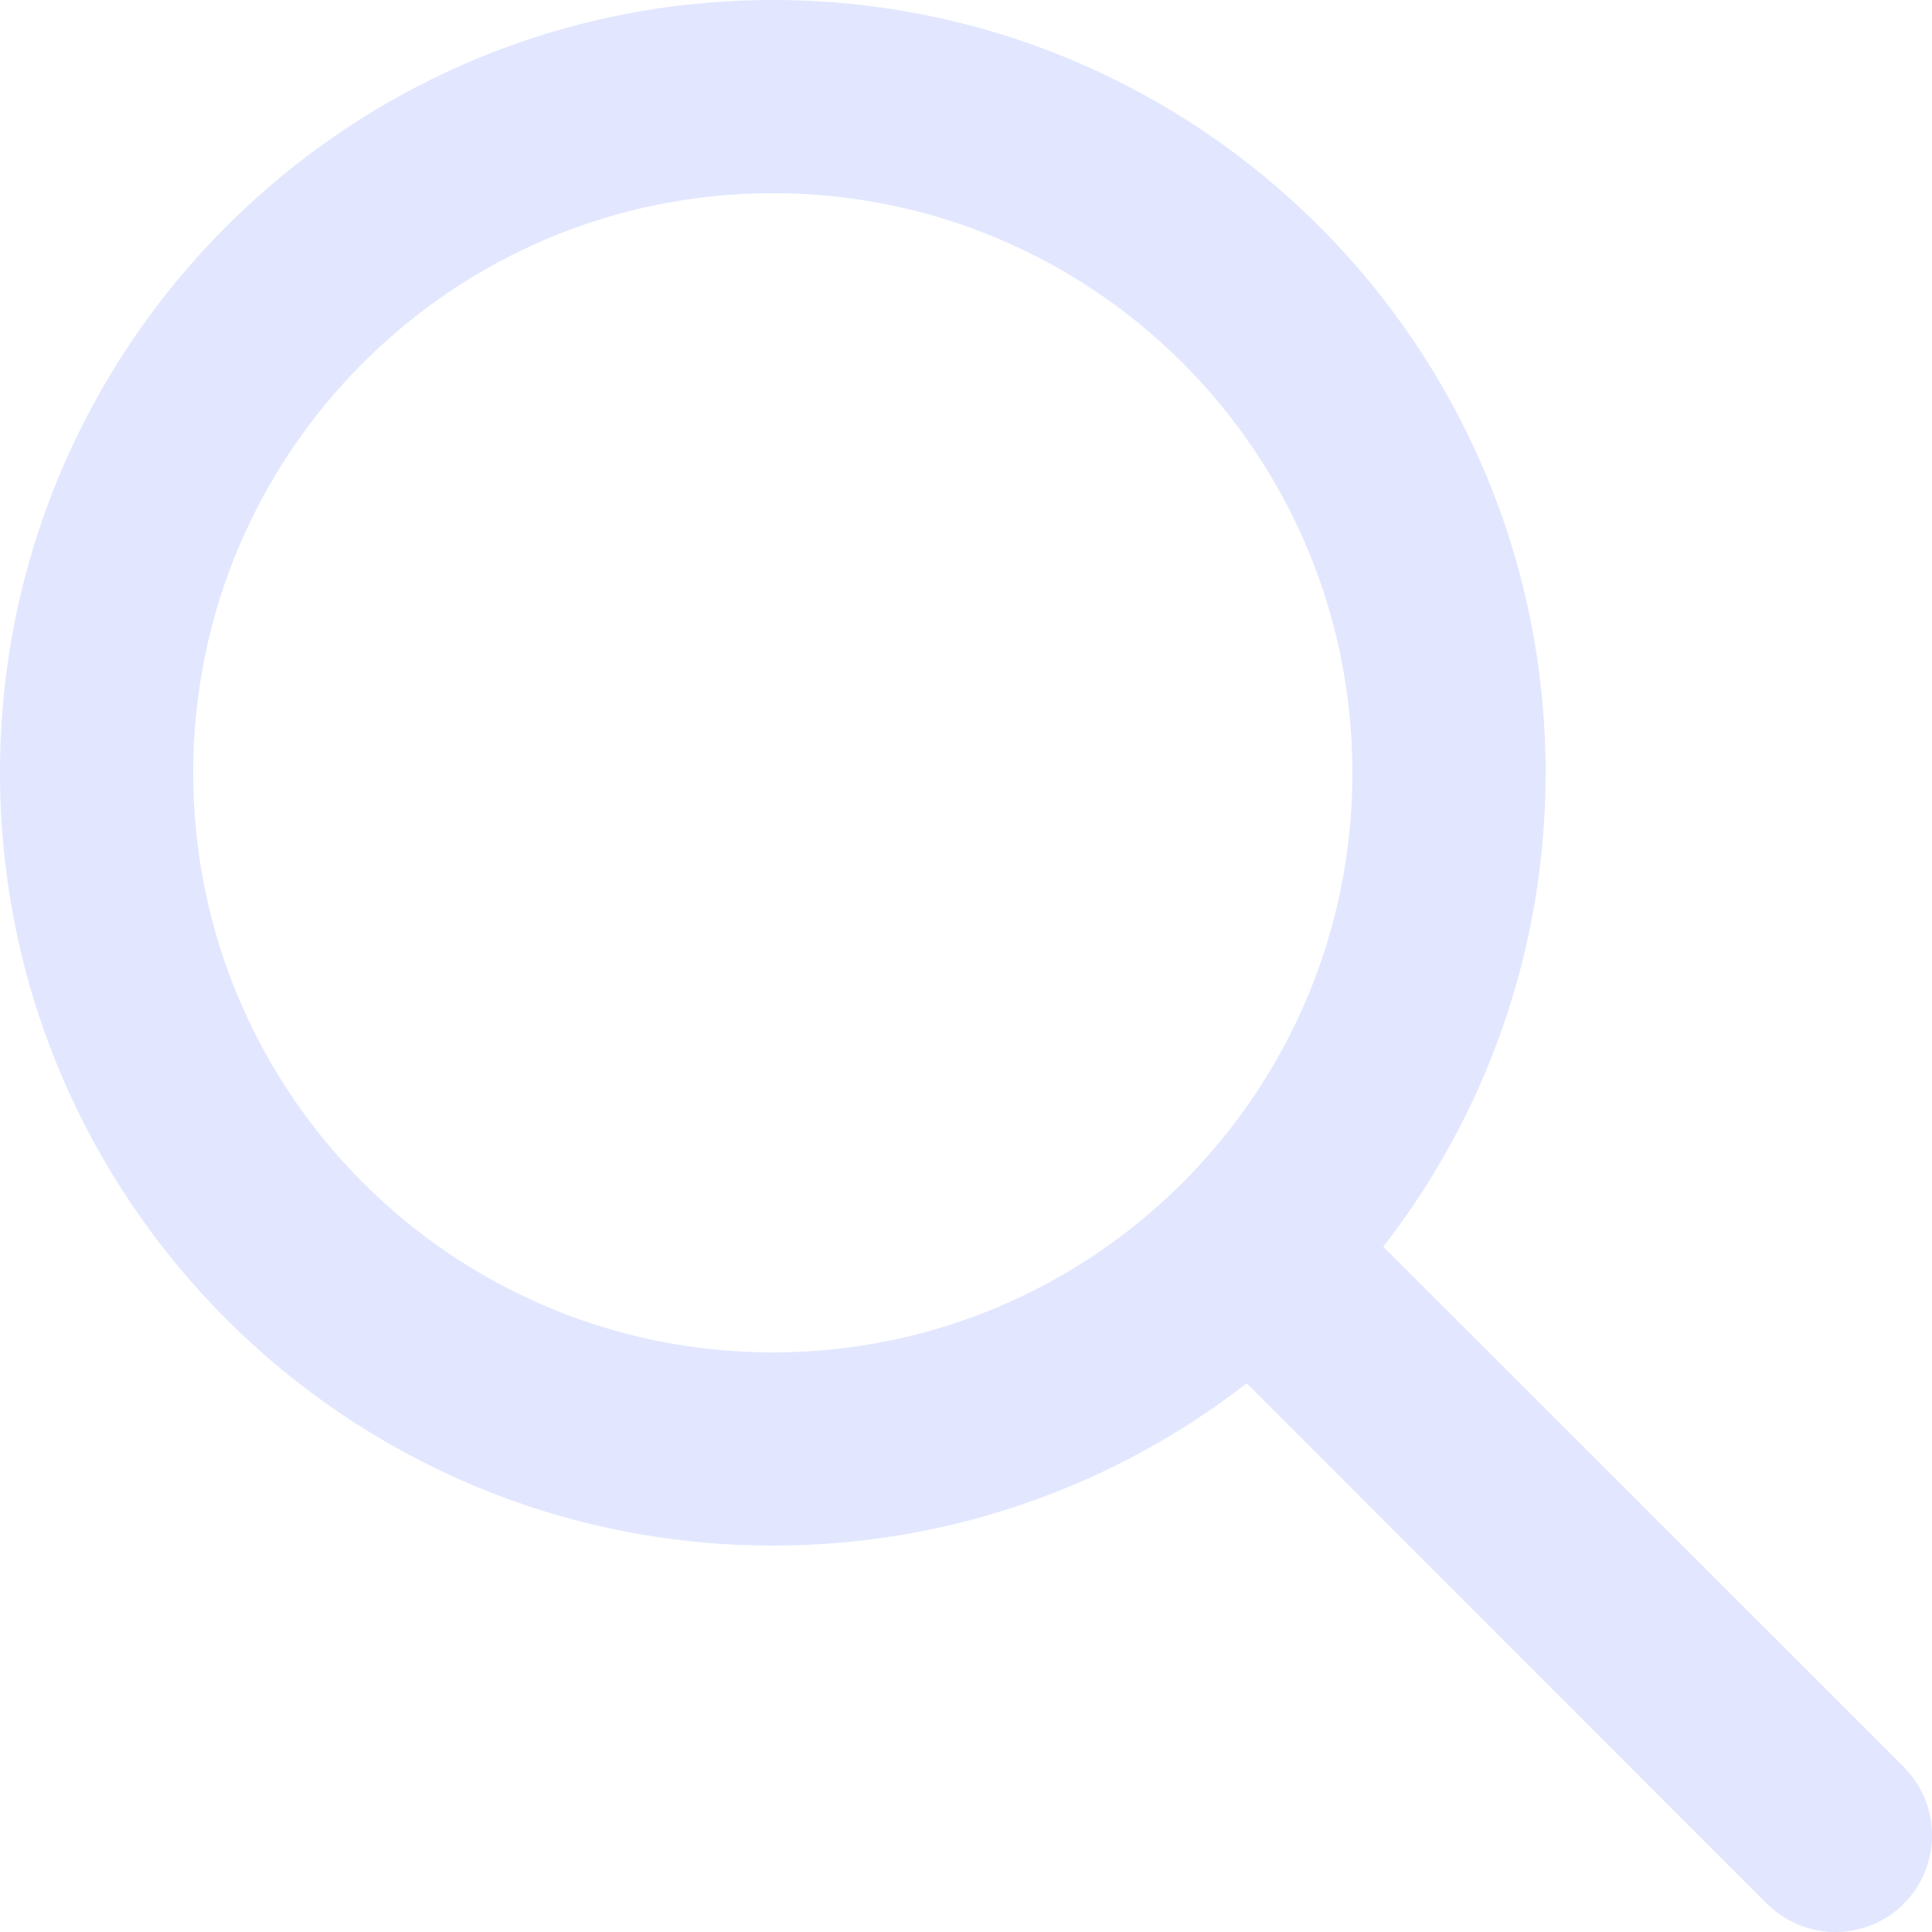
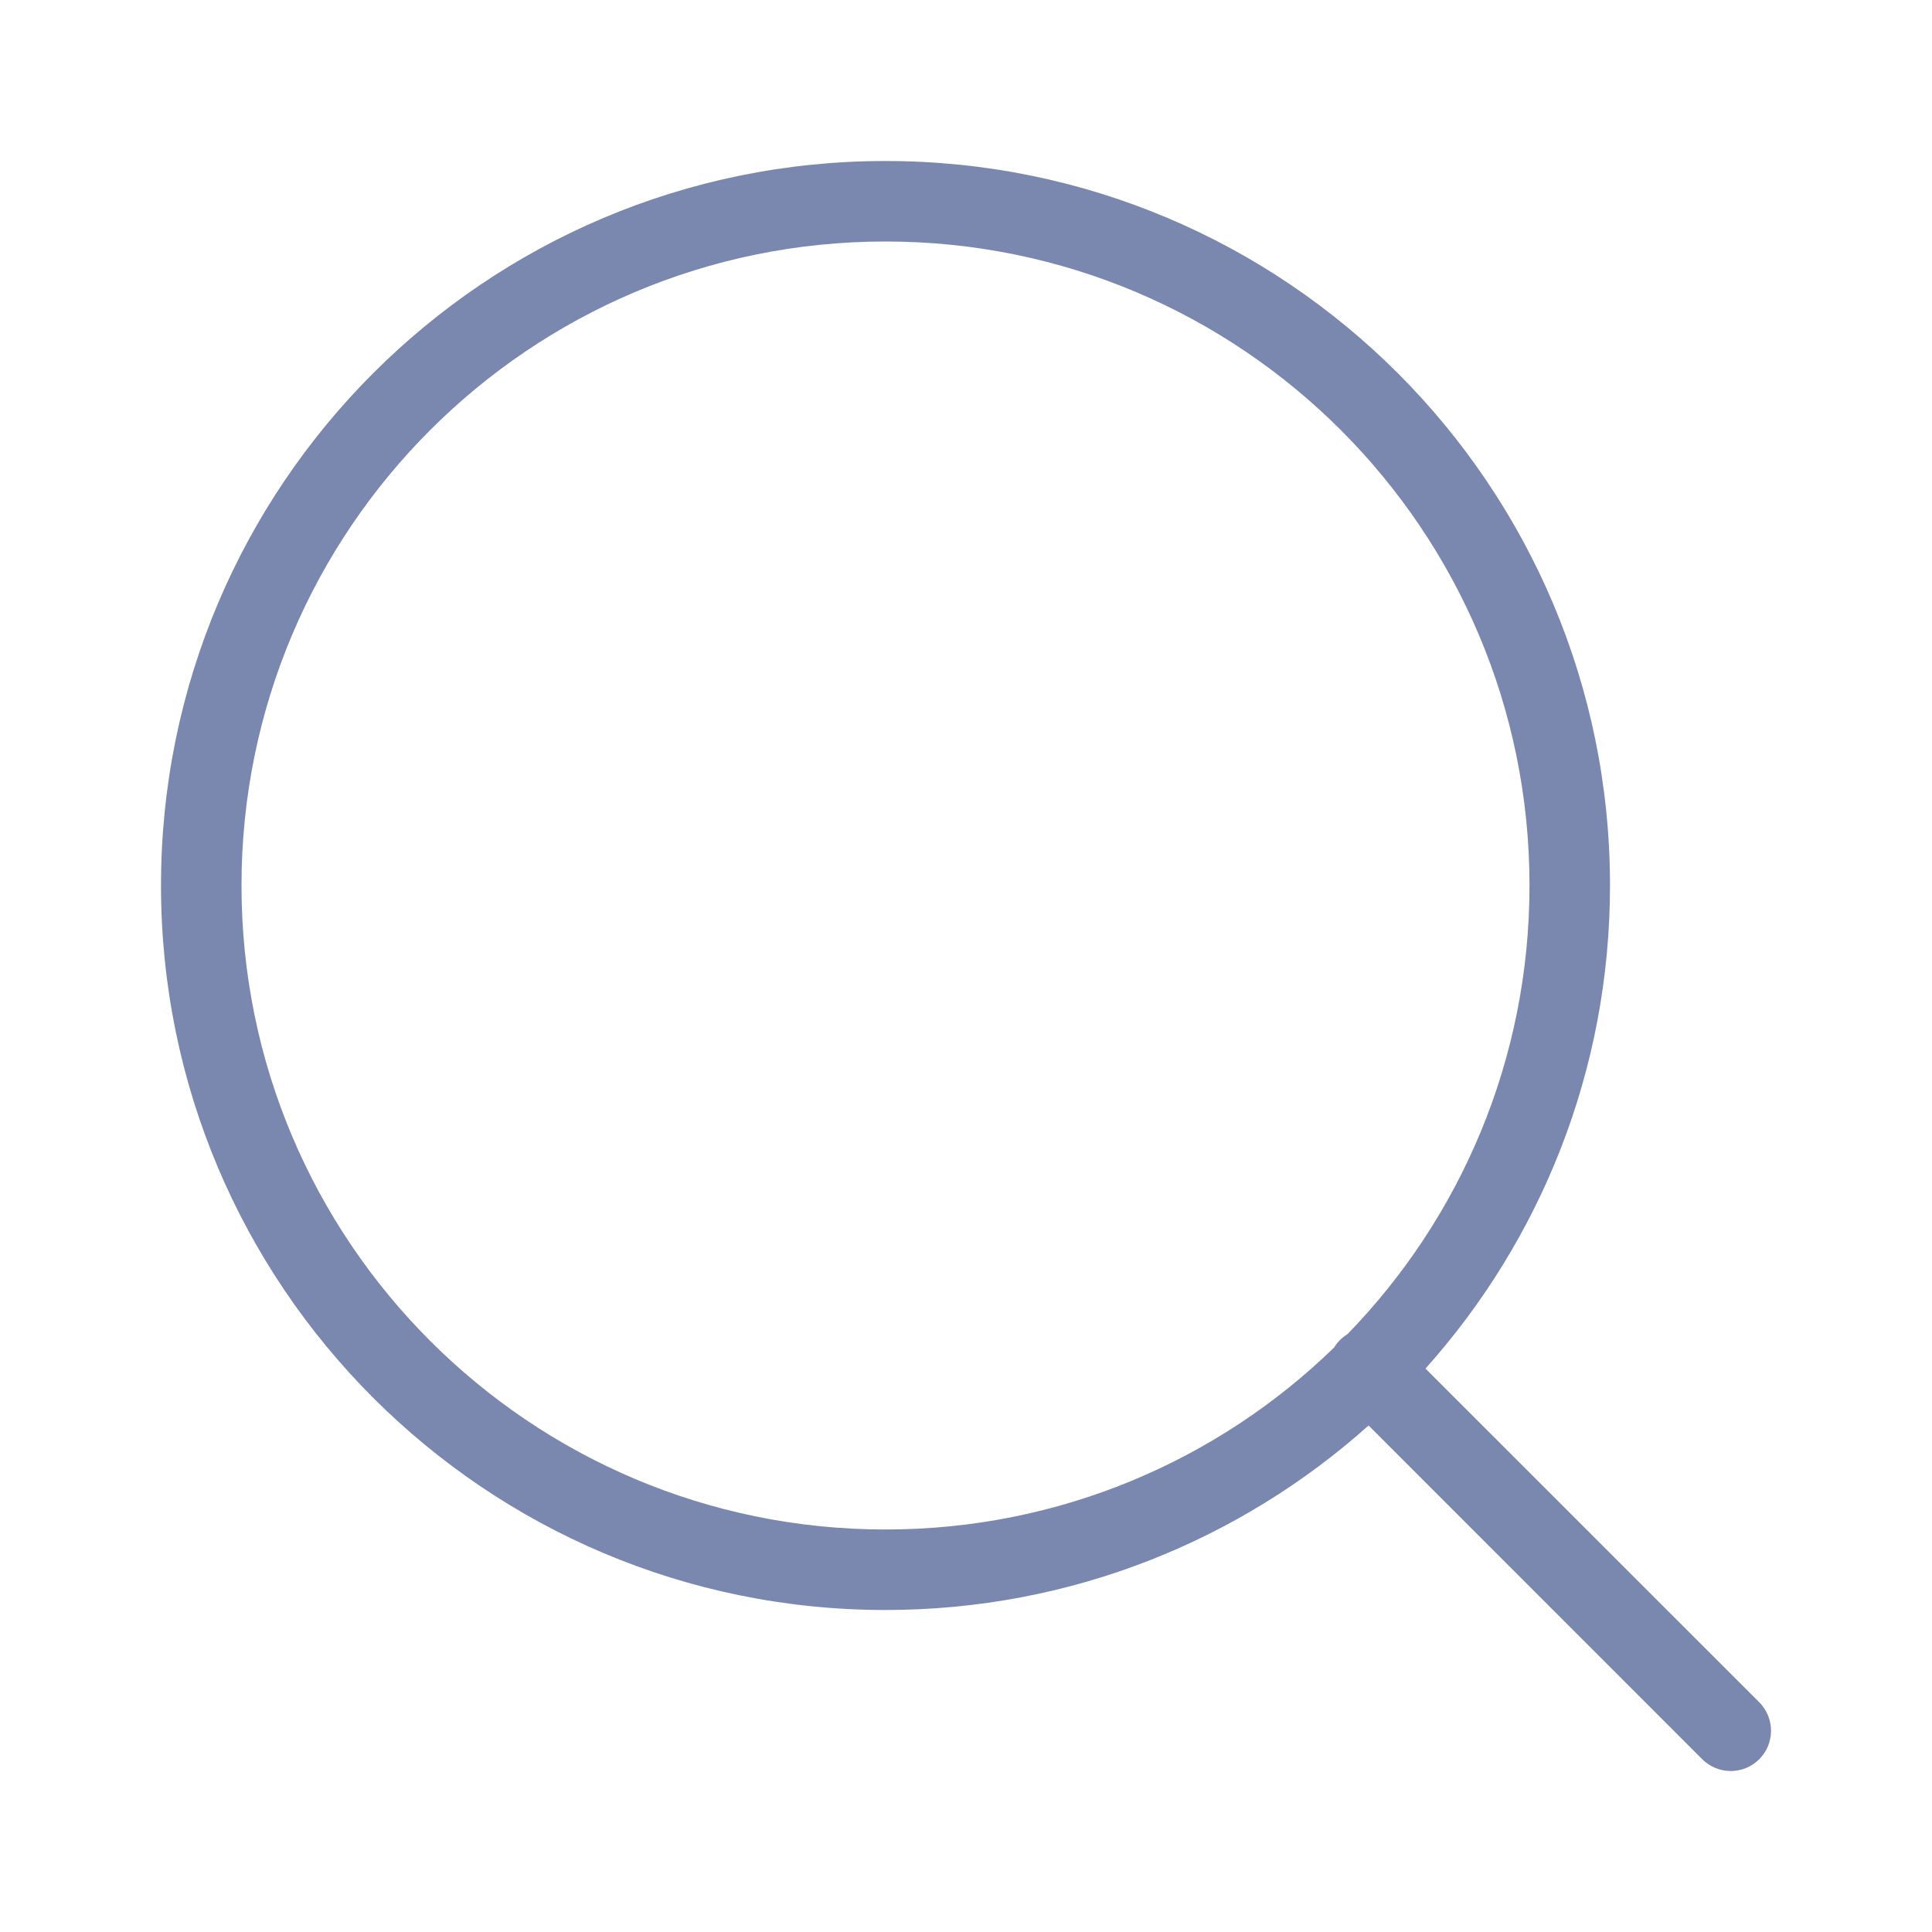
- <svg xmlns="http://www.w3.org/2000/svg" width="10" height="10" viewBox="0 0 10 10" fill="none">
-   <path fill-rule="evenodd" clip-rule="evenodd" d="M7 4C7 5.657 5.657 7 4 7C2.343 7 1 5.657 1 4C1 2.343 2.343 1 4 1C5.657 1 7 2.343 7 4ZM6.453 7.16C5.775 7.686 4.924 8 4 8C1.791 8 0 6.209 0 4C0 1.791 1.791 0 4 0C6.209 0 8 1.791 8 4C8 4.924 7.686 5.775 7.16 6.453L9.854 9.146C10.049 9.342 10.049 9.658 9.854 9.854C9.658 10.049 9.342 10.049 9.146 9.854L6.453 7.16Z" fill="#E2E7FF" />
+ <svg xmlns="http://www.w3.org/2000/svg" width="24" height="24" viewBox="0 0 24 24" fill="none">
+   <path fill-rule="evenodd" clip-rule="evenodd" d="M16.573 16.739C15.133 18.139 13.167 19 11 19C6.582 19 3 15.418 3 11C3 6.582 6.582 3 11 3C15.418 3 19 6.582 19 11C19 13.167 18.139 15.133 16.739 16.573C16.706 16.593 16.675 16.618 16.646 16.646C16.618 16.675 16.593 16.706 16.573 16.739ZM17.001 17.708C15.408 19.133 13.305 20 11 20C6.029 20 2 15.971 2 11C2 6.029 6.029 2 11 2C15.971 2 20 6.029 20 11C20 13.305 19.133 15.408 17.708 17.001L21.854 21.146C22.049 21.342 22.049 21.658 21.854 21.854C21.658 22.049 21.342 22.049 21.146 21.854L17.001 17.708Z" fill="#7A88B0" />
</svg>
